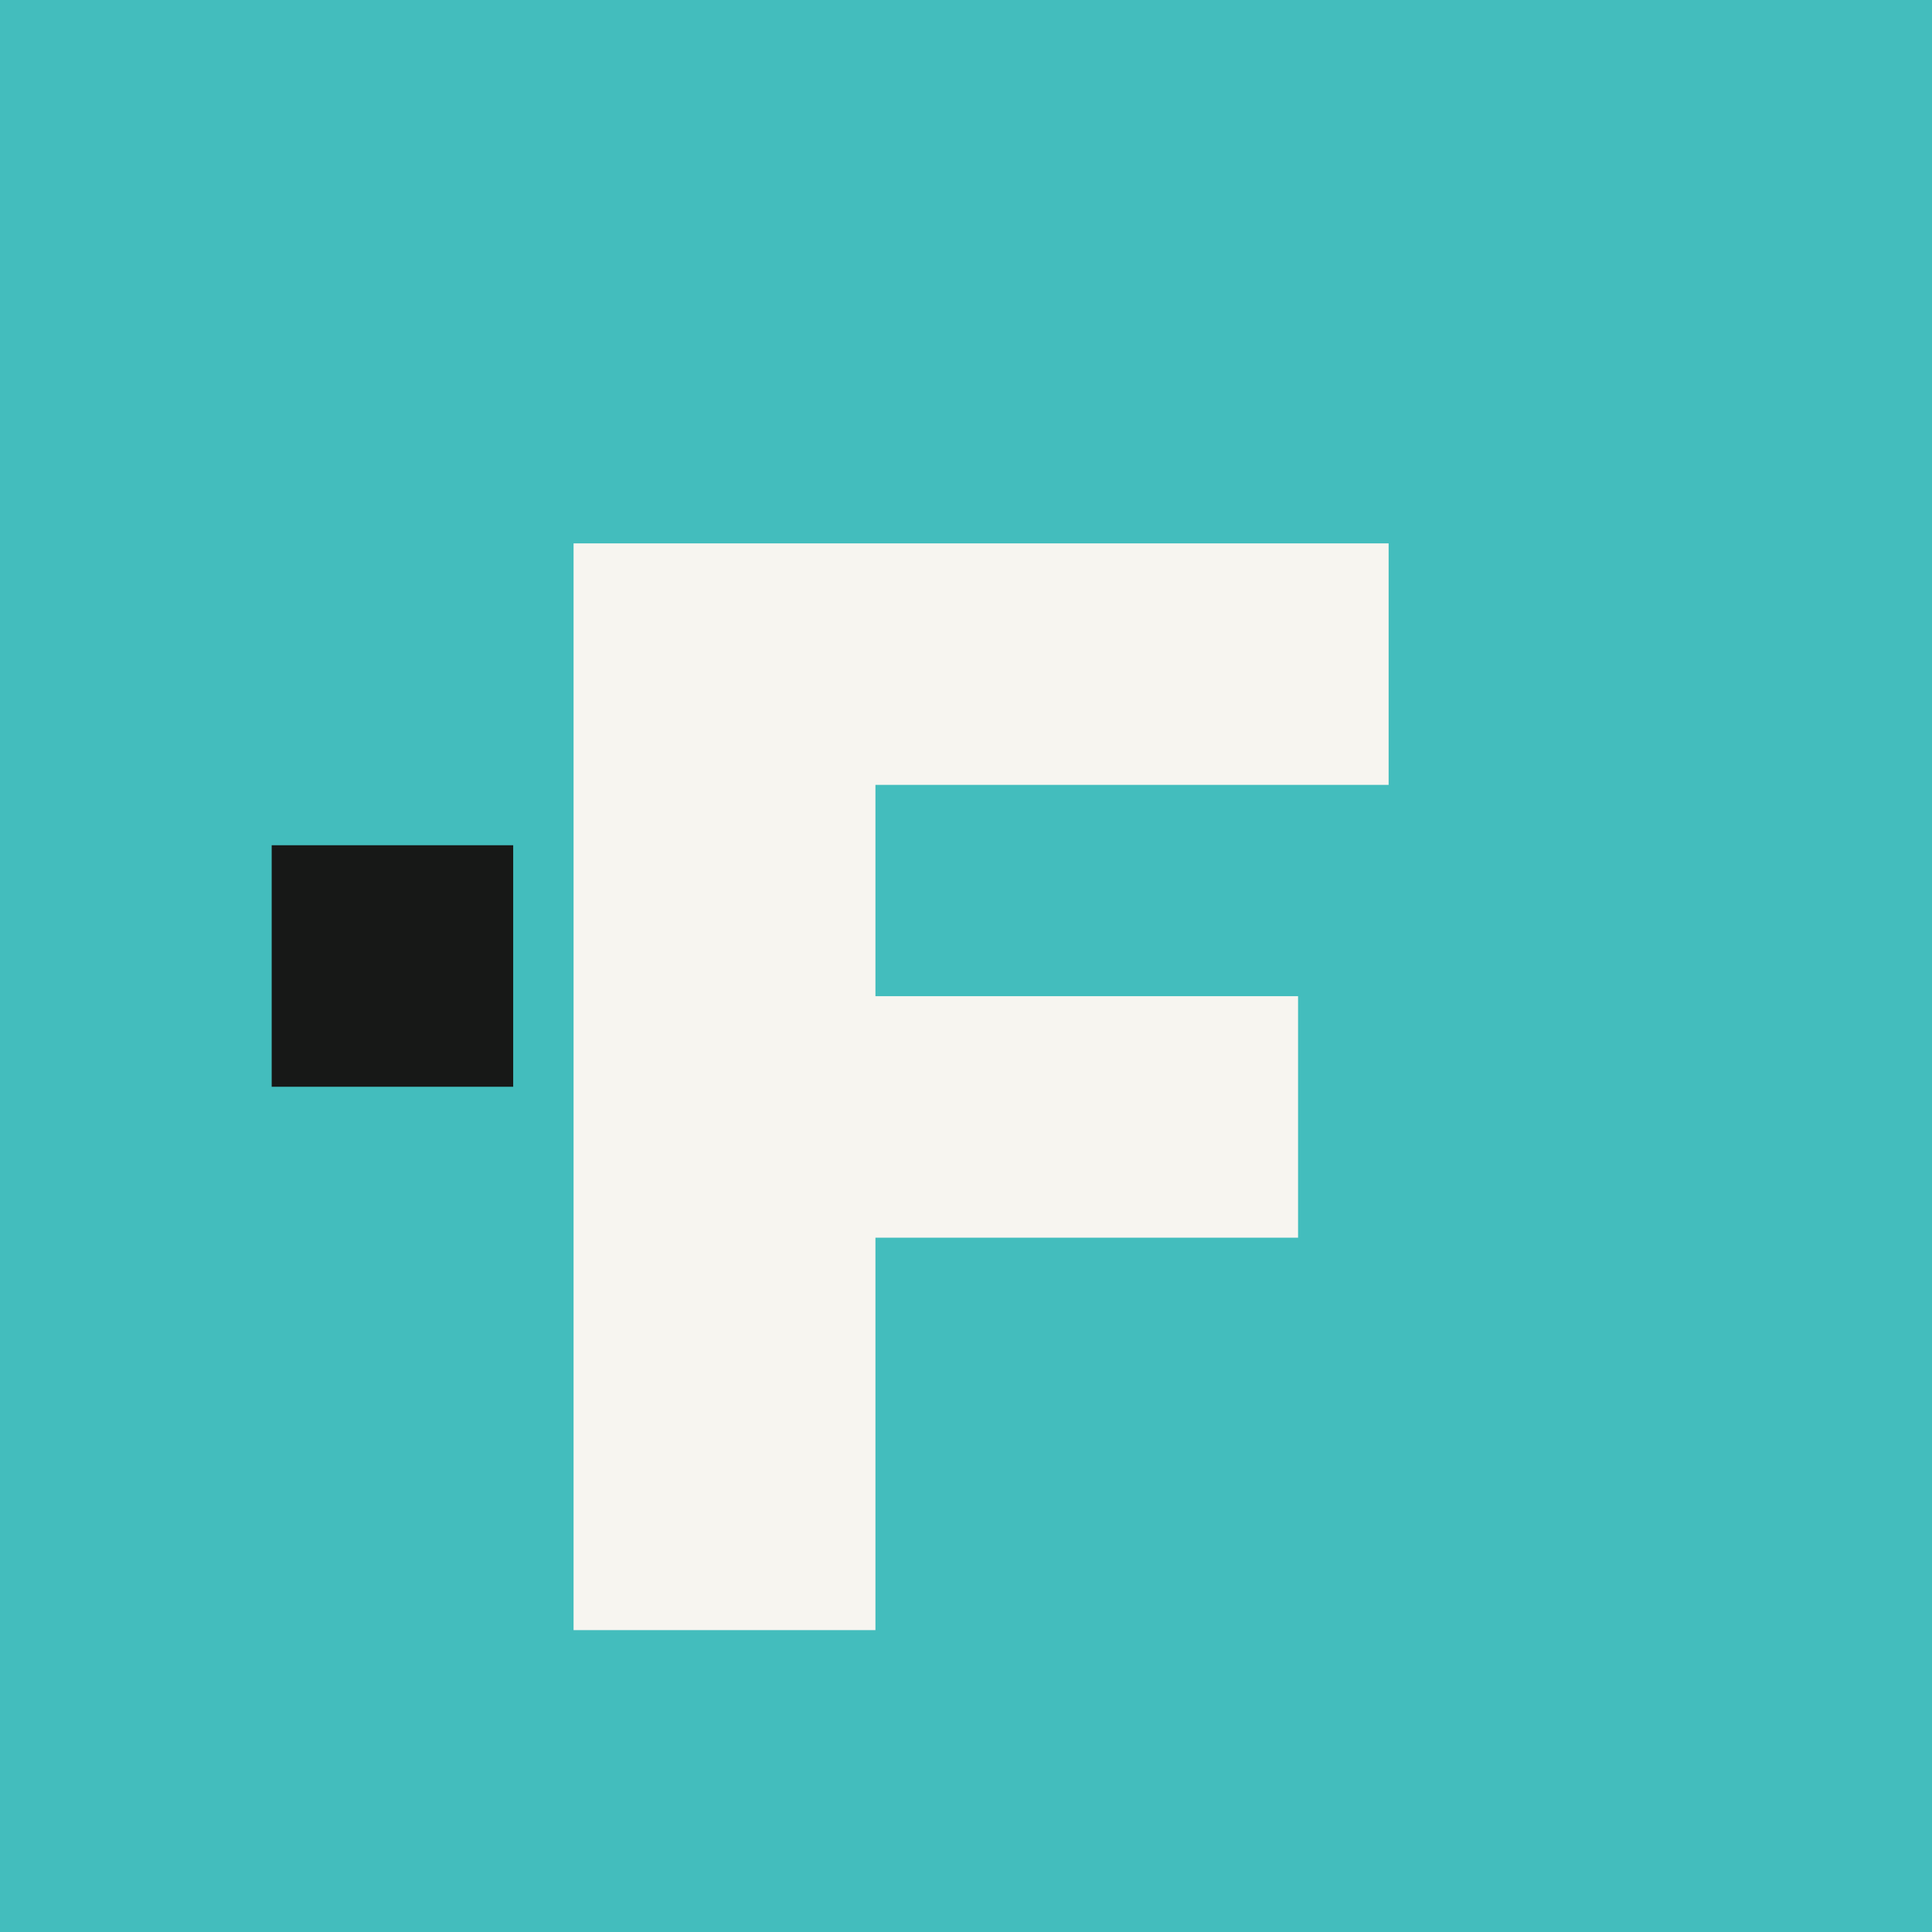
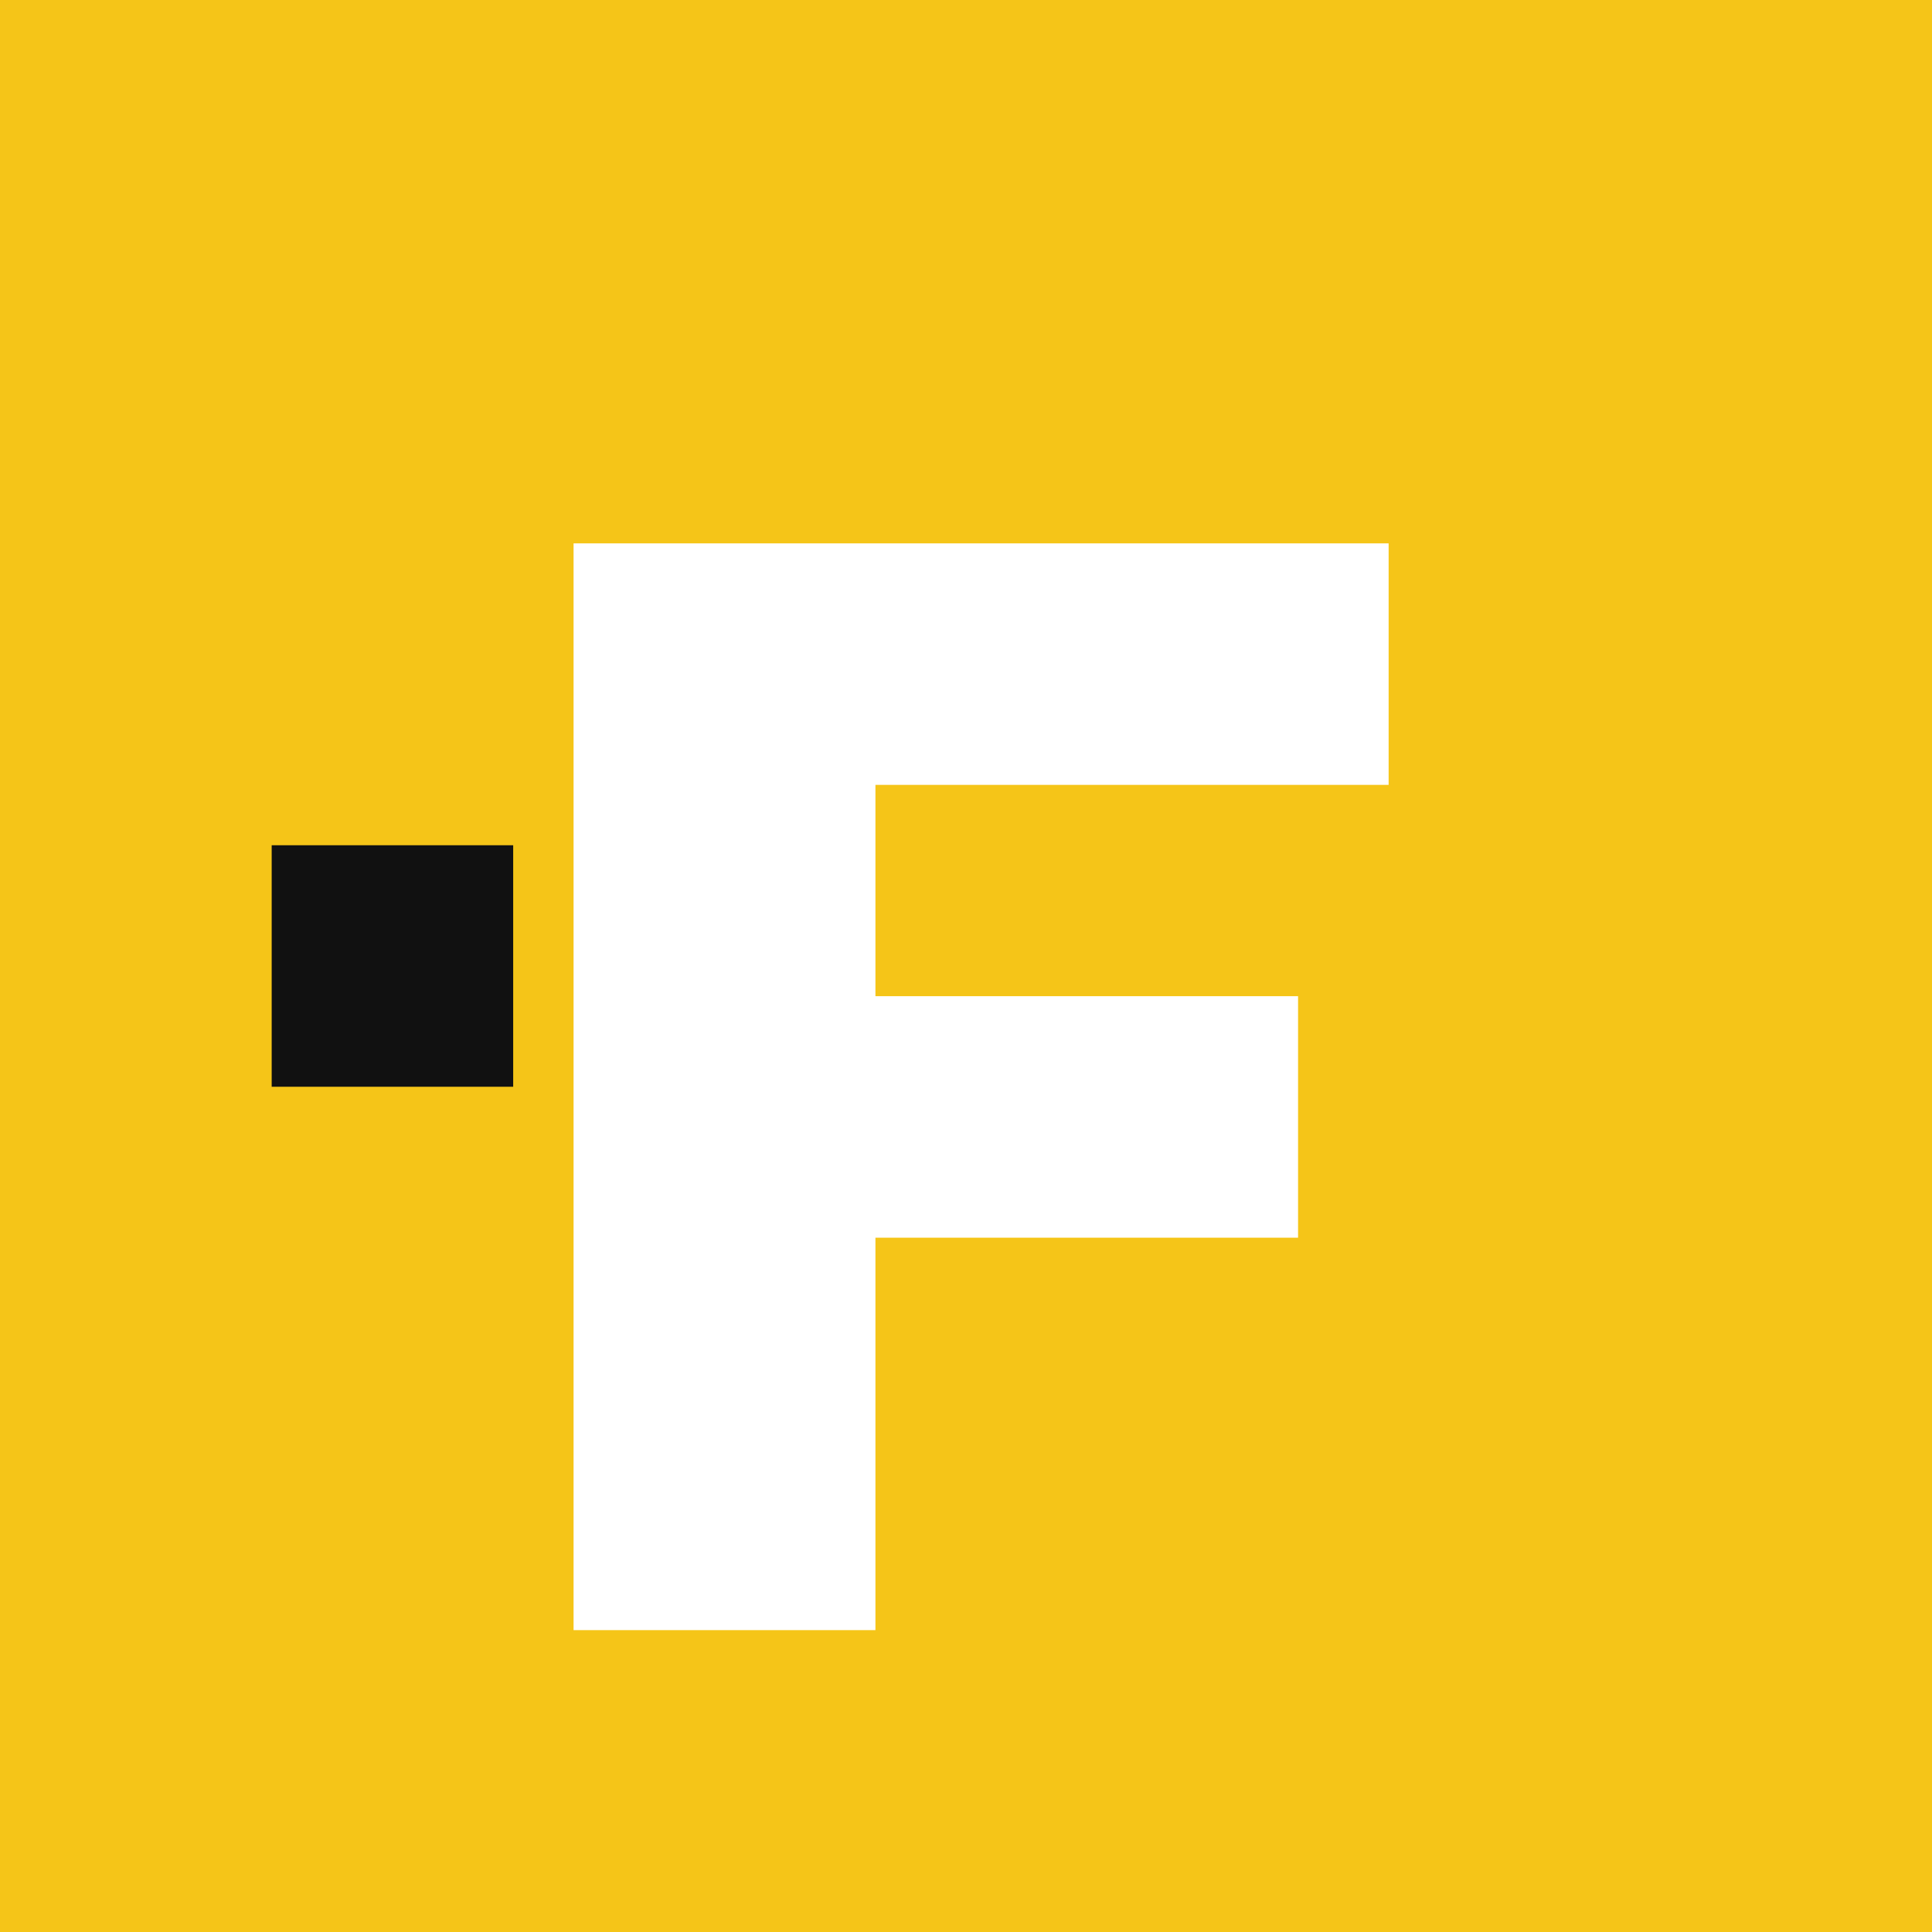
<svg xmlns="http://www.w3.org/2000/svg" width="64" height="64" viewBox="0 0 64 64">
-   <rect width="64" height="64" fill="#43BDBD" />
-   <path d="M19 18h27v8H29v7h14v8H29v13H19V18Z" fill="#F7F5F0" />
-   <rect x="9" y="28" width="8" height="8" fill="#171817" />
+   <rect width="64" height="64" fill="#F5C518" />
+   <path d="M19 18h27v8H29v7h14v8H29v13H19V18Z" fill="#FFFFFF" />
+   <rect x="9" y="28" width="8" height="8" fill="#111111" />
</svg>
